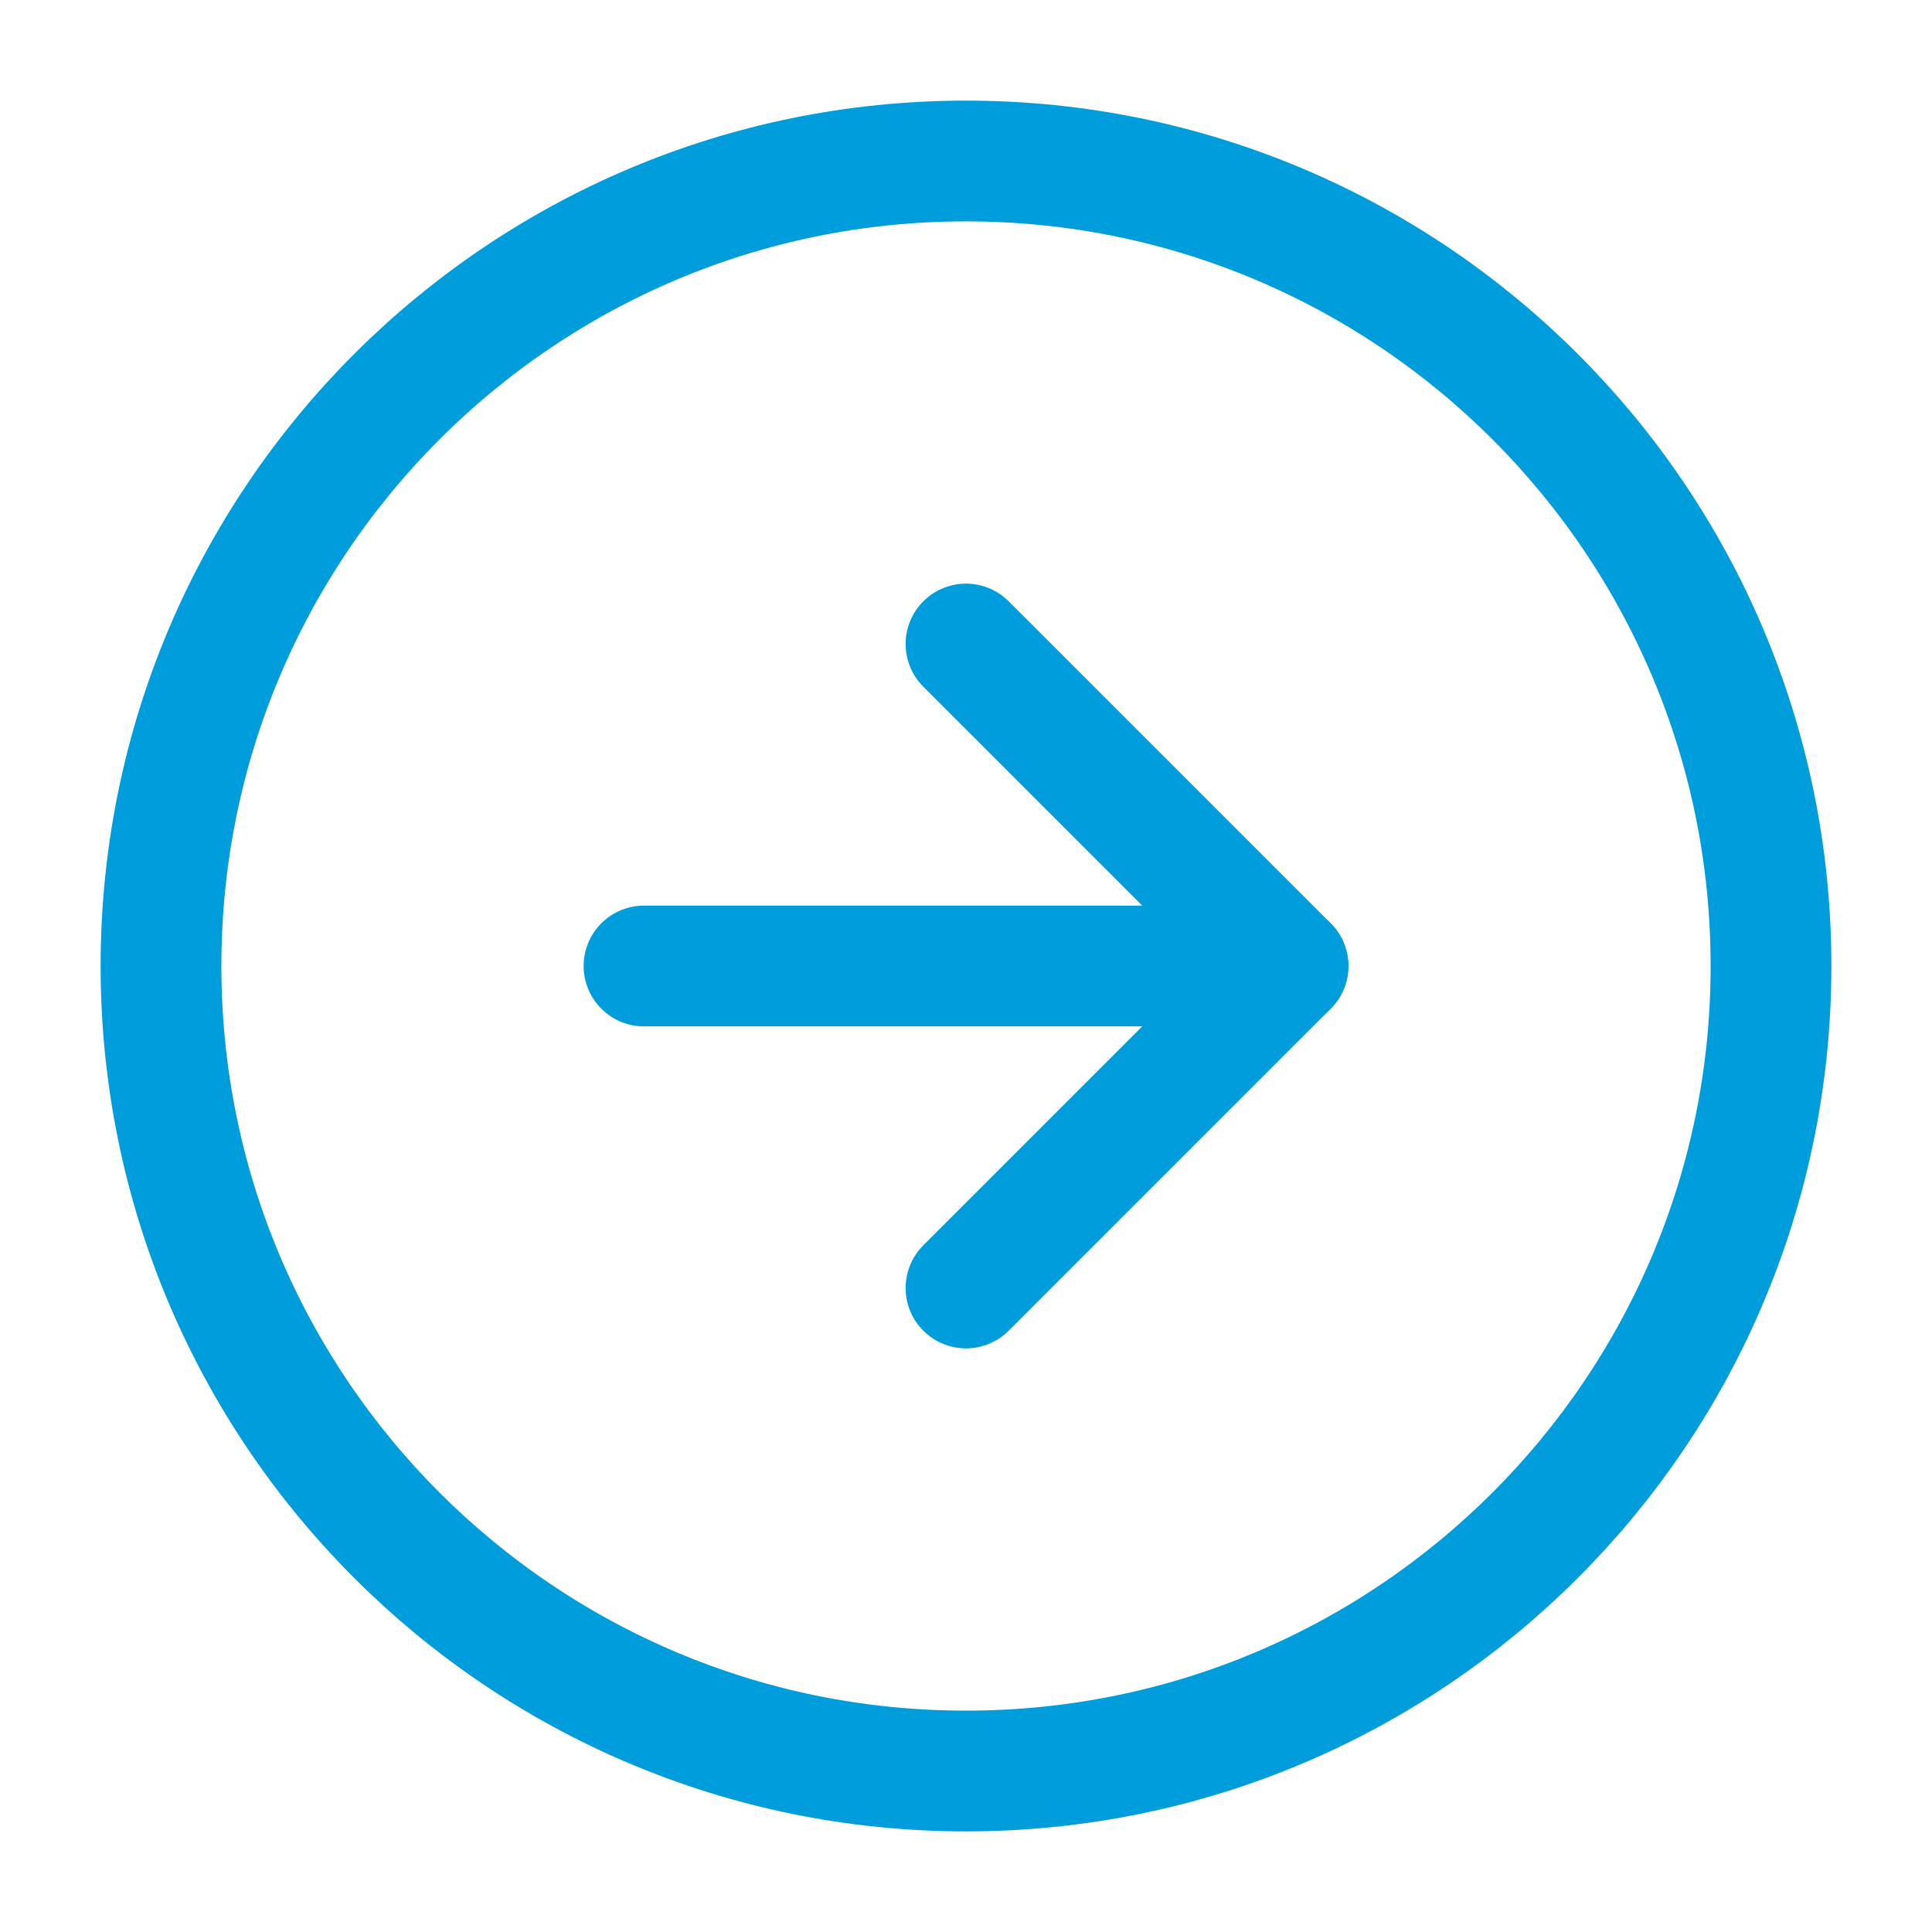
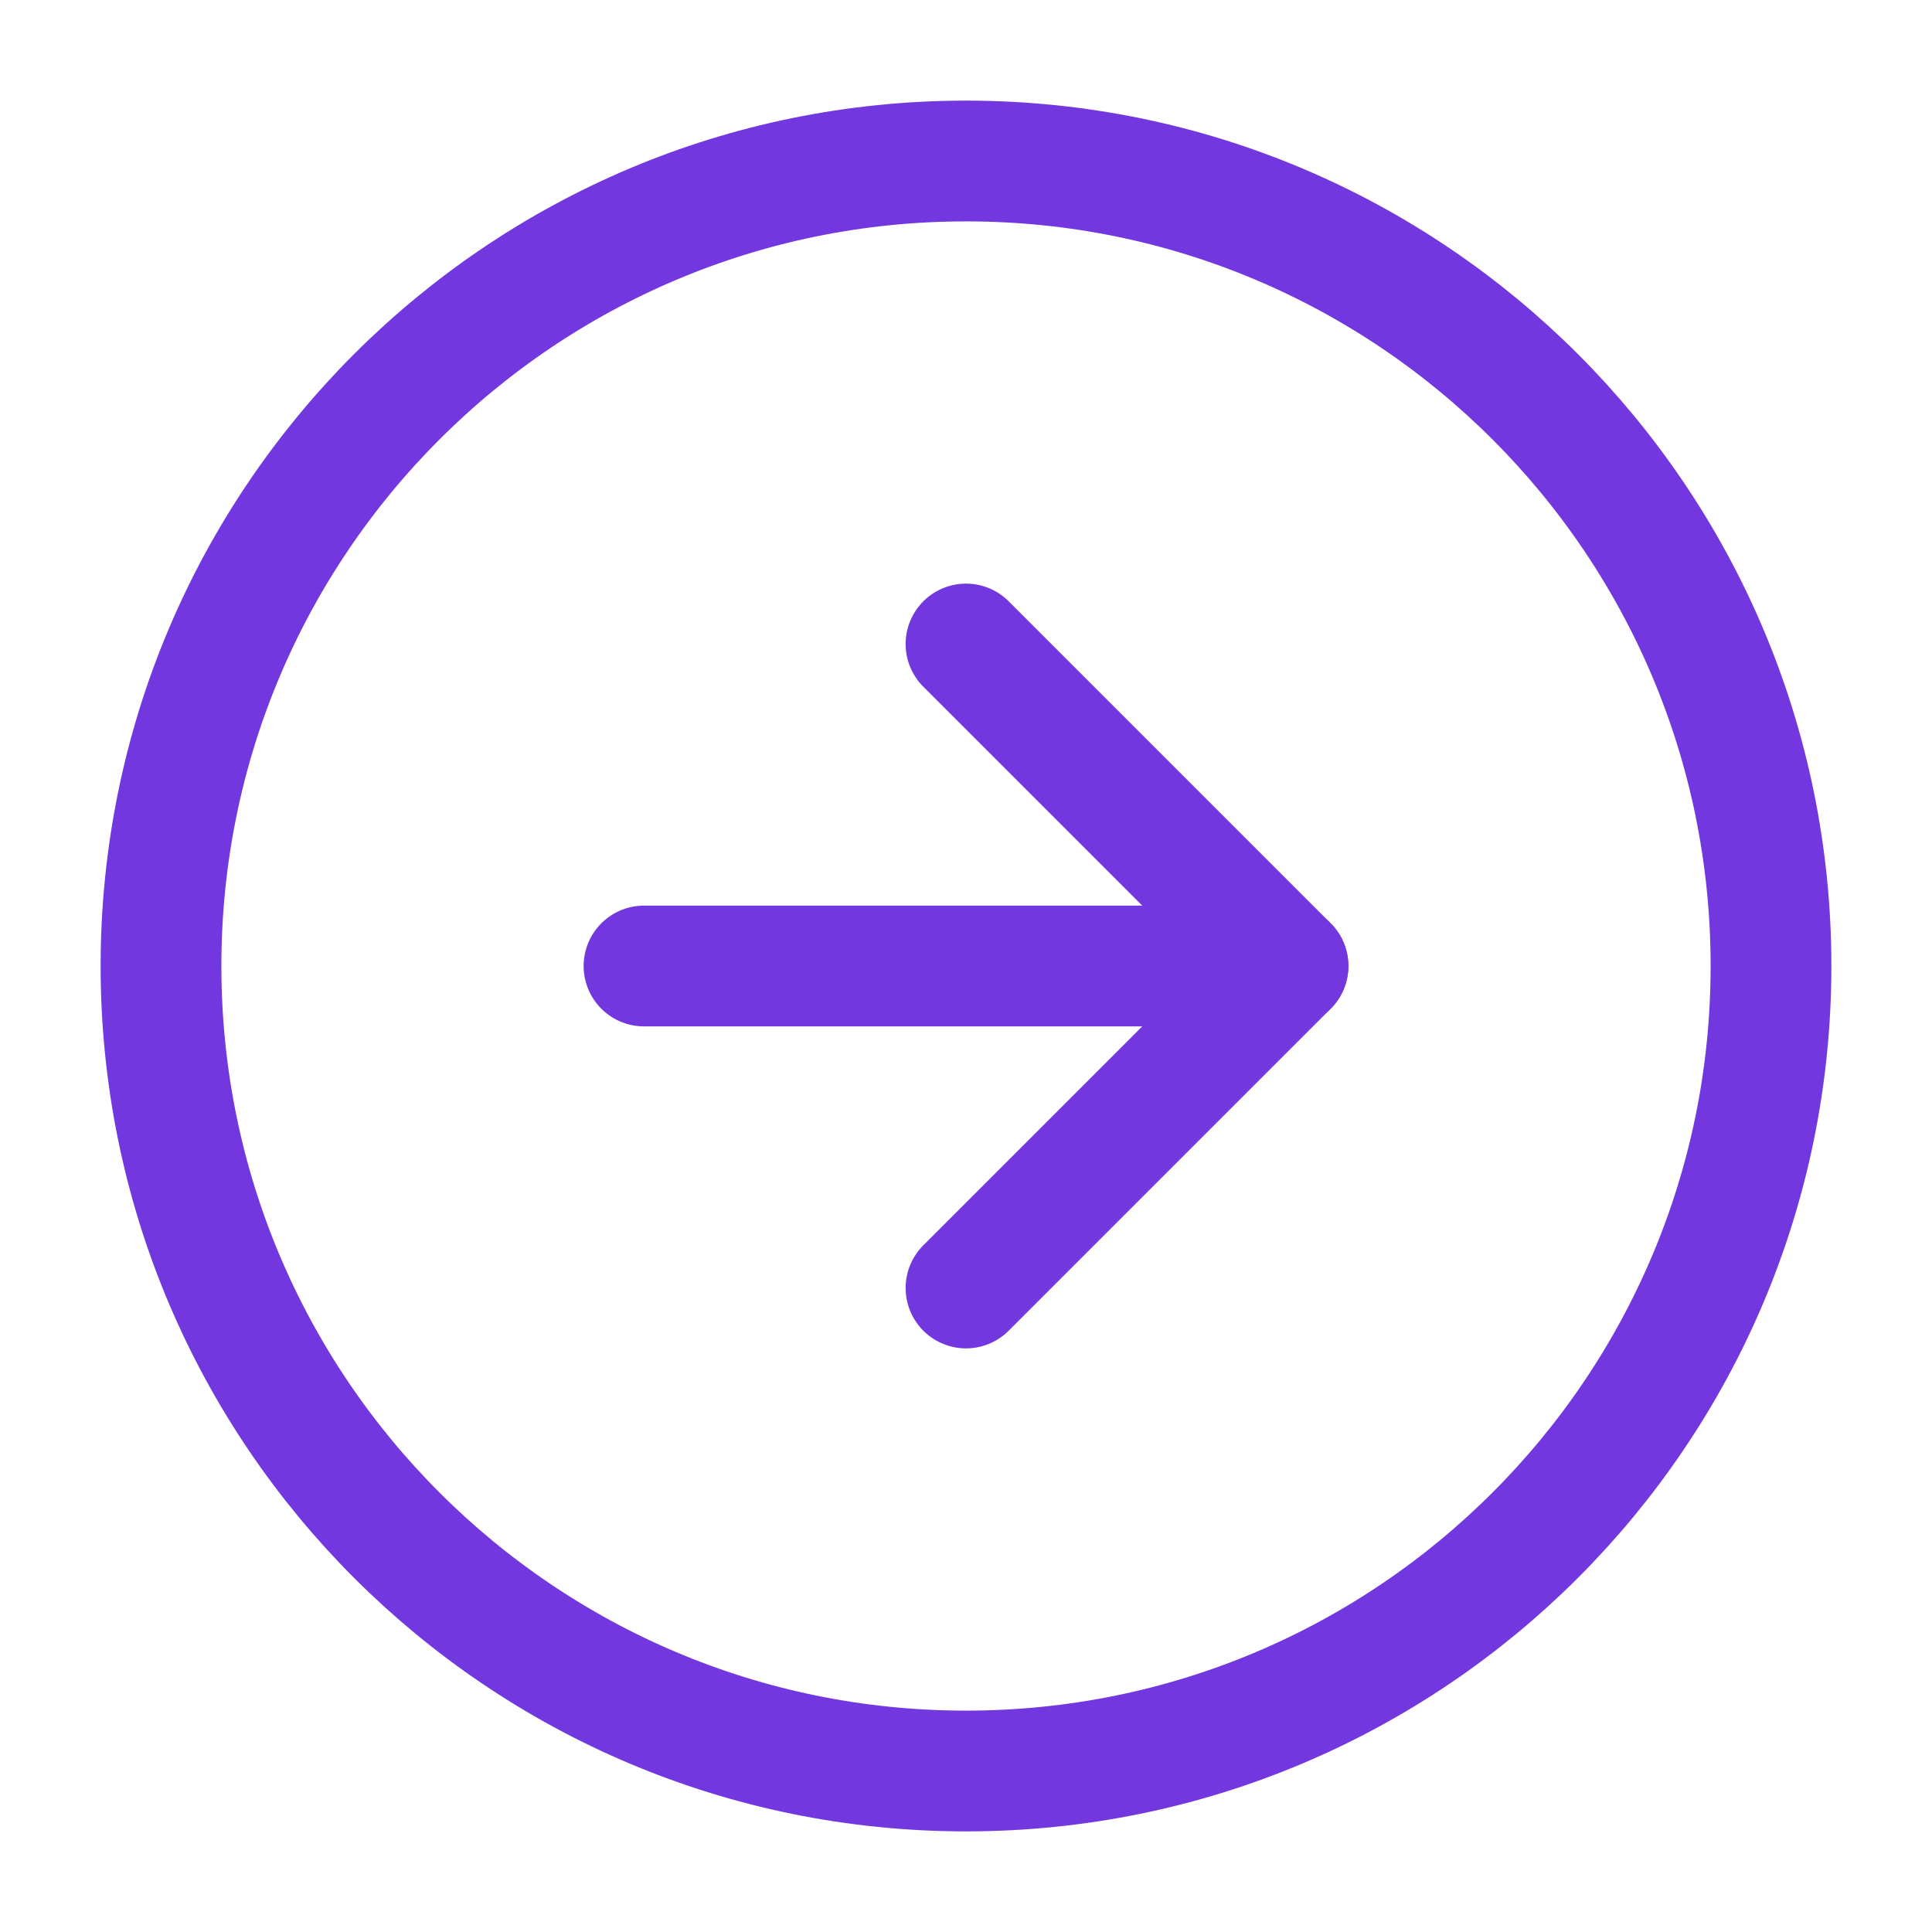
- <svg xmlns="http://www.w3.org/2000/svg" width="48" height="48" viewBox="0 0 24 24" fill="none" stroke="#009ddc" stroke-width="1.5" stroke-linecap="round" stroke-linejoin="round" class="feather feather-arrow-right-circle">
+ <svg xmlns="http://www.w3.org/2000/svg" width="48" height="48" viewBox="0 0 24 24" fill="none" stroke="#7337e0" stroke-width="1.5" stroke-linecap="round" stroke-linejoin="round" class="feather feather-arrow-right-circle">
  <circle cx="12" cy="12" r="10" />
  <polyline points="12 16 16 12 12 8" />
  <line x1="8" y1="12" x2="16" y2="12" />
</svg>
